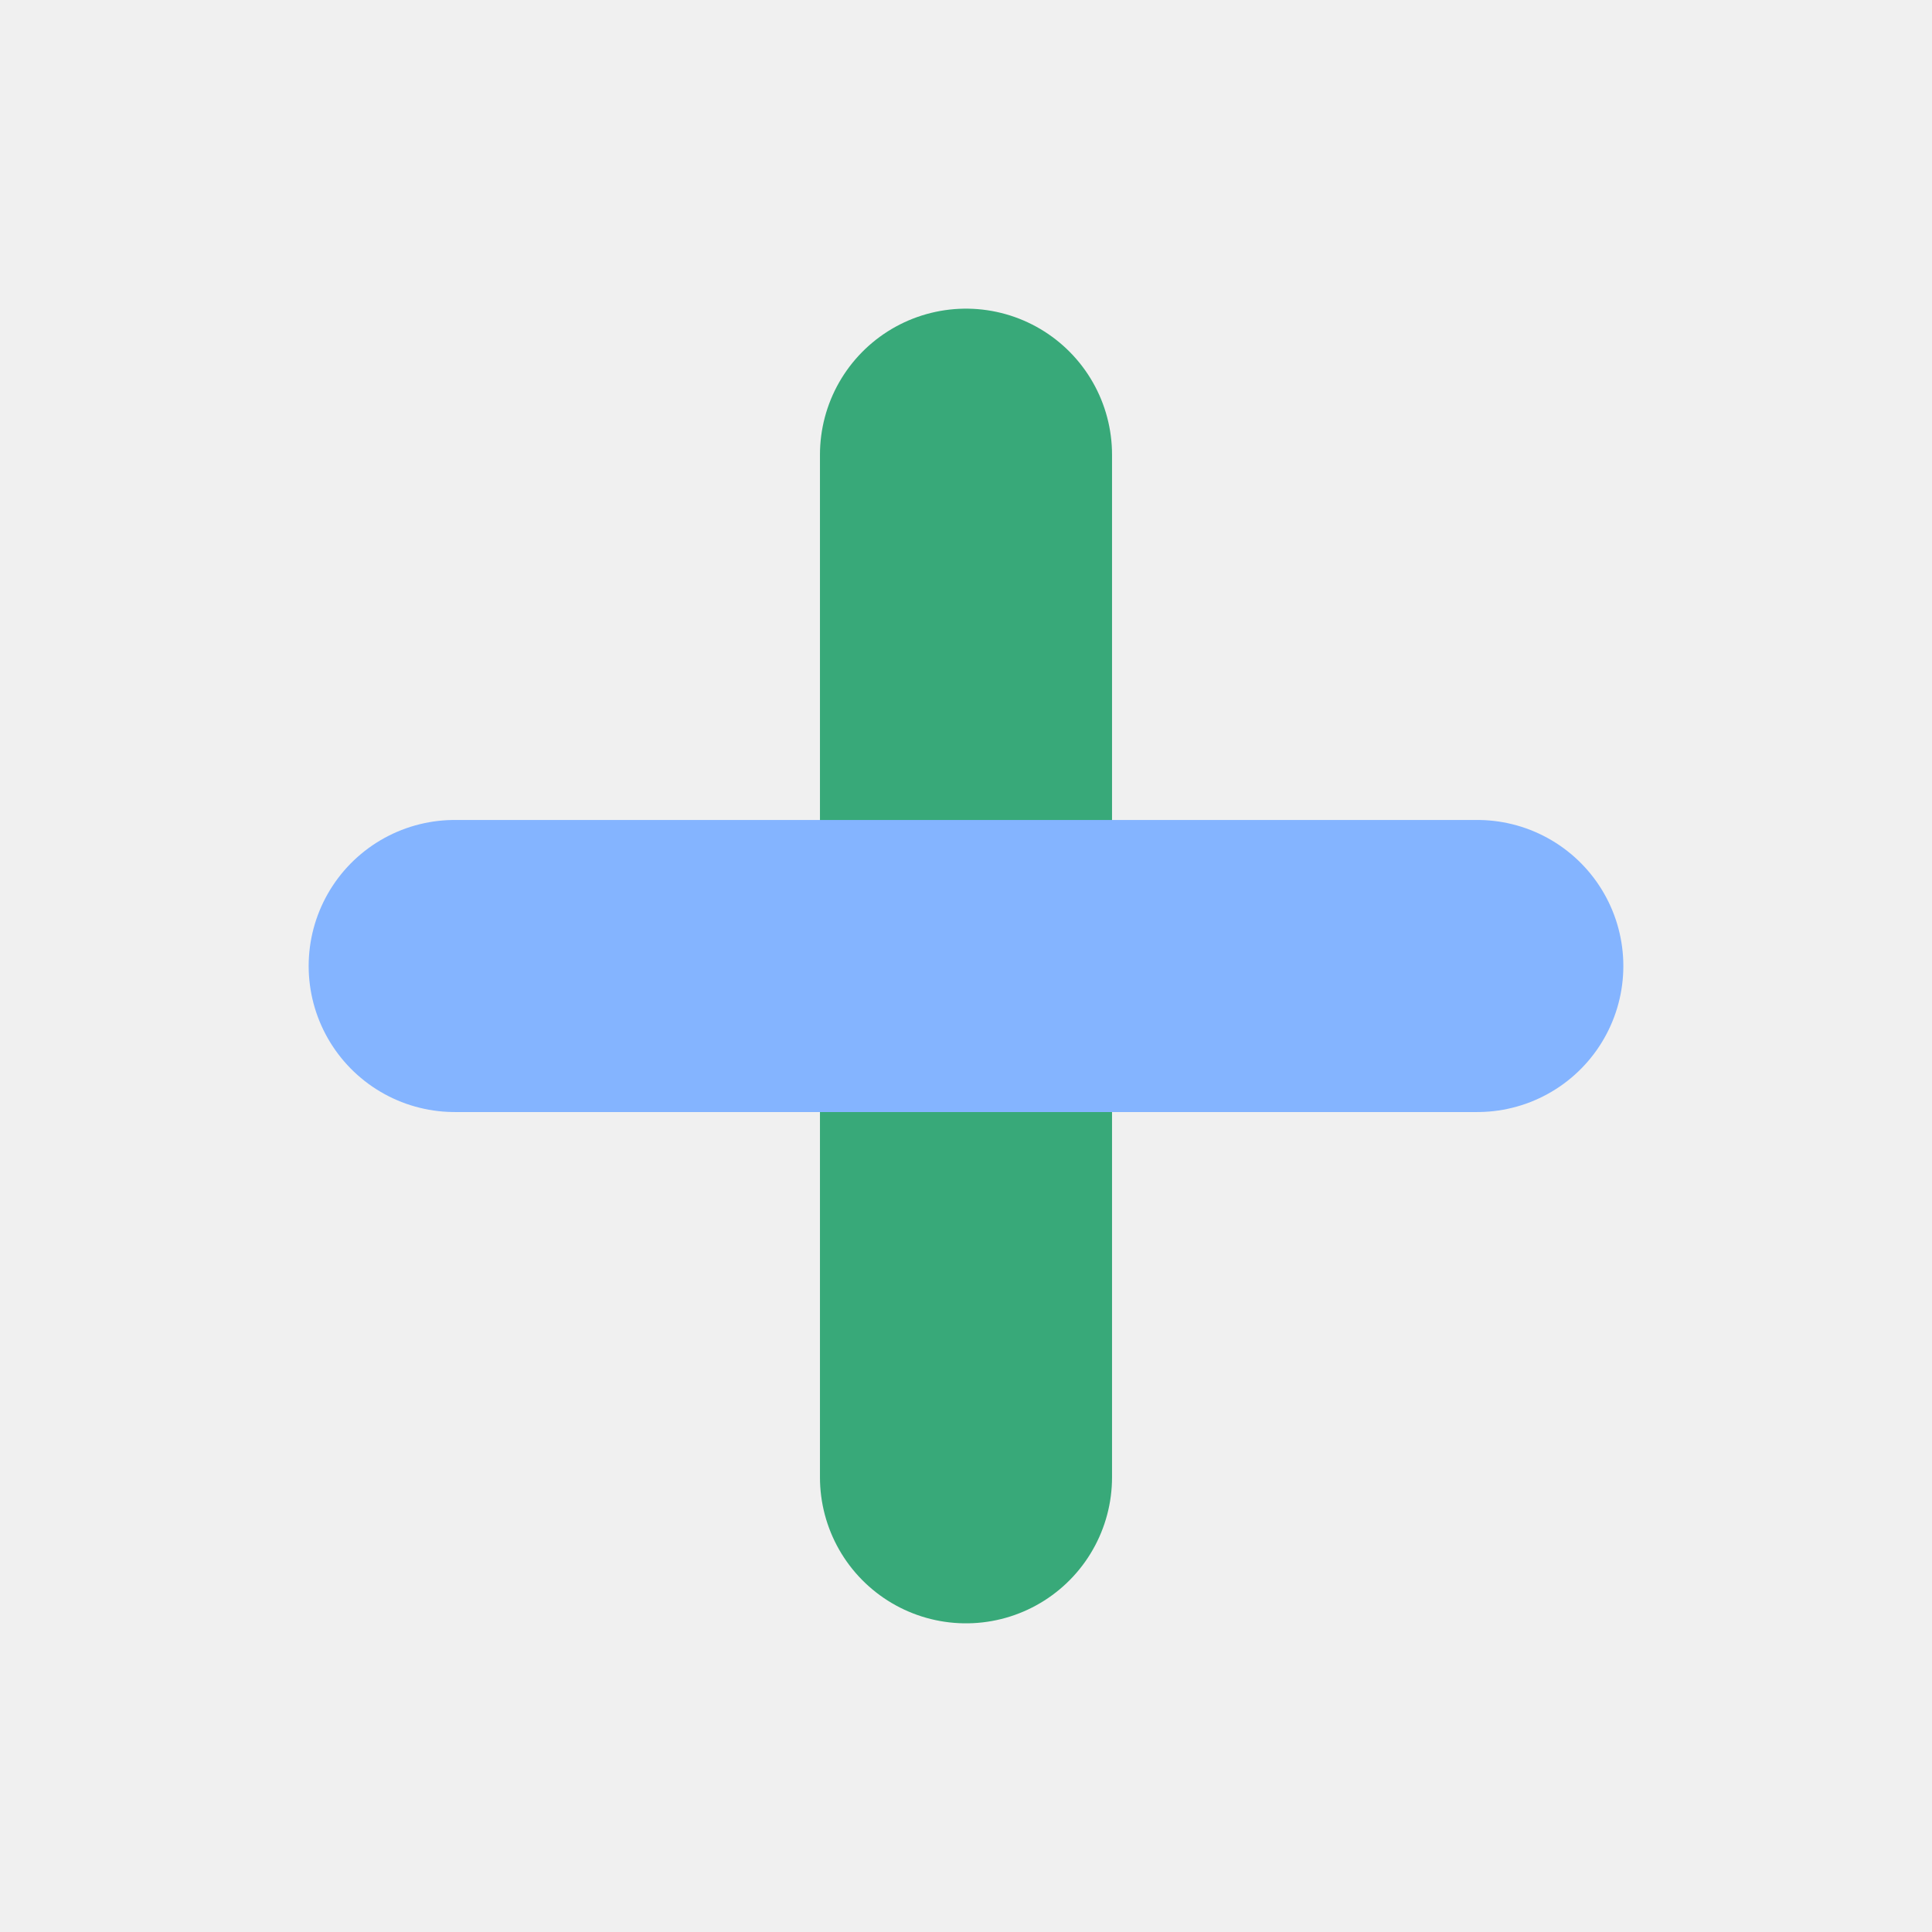
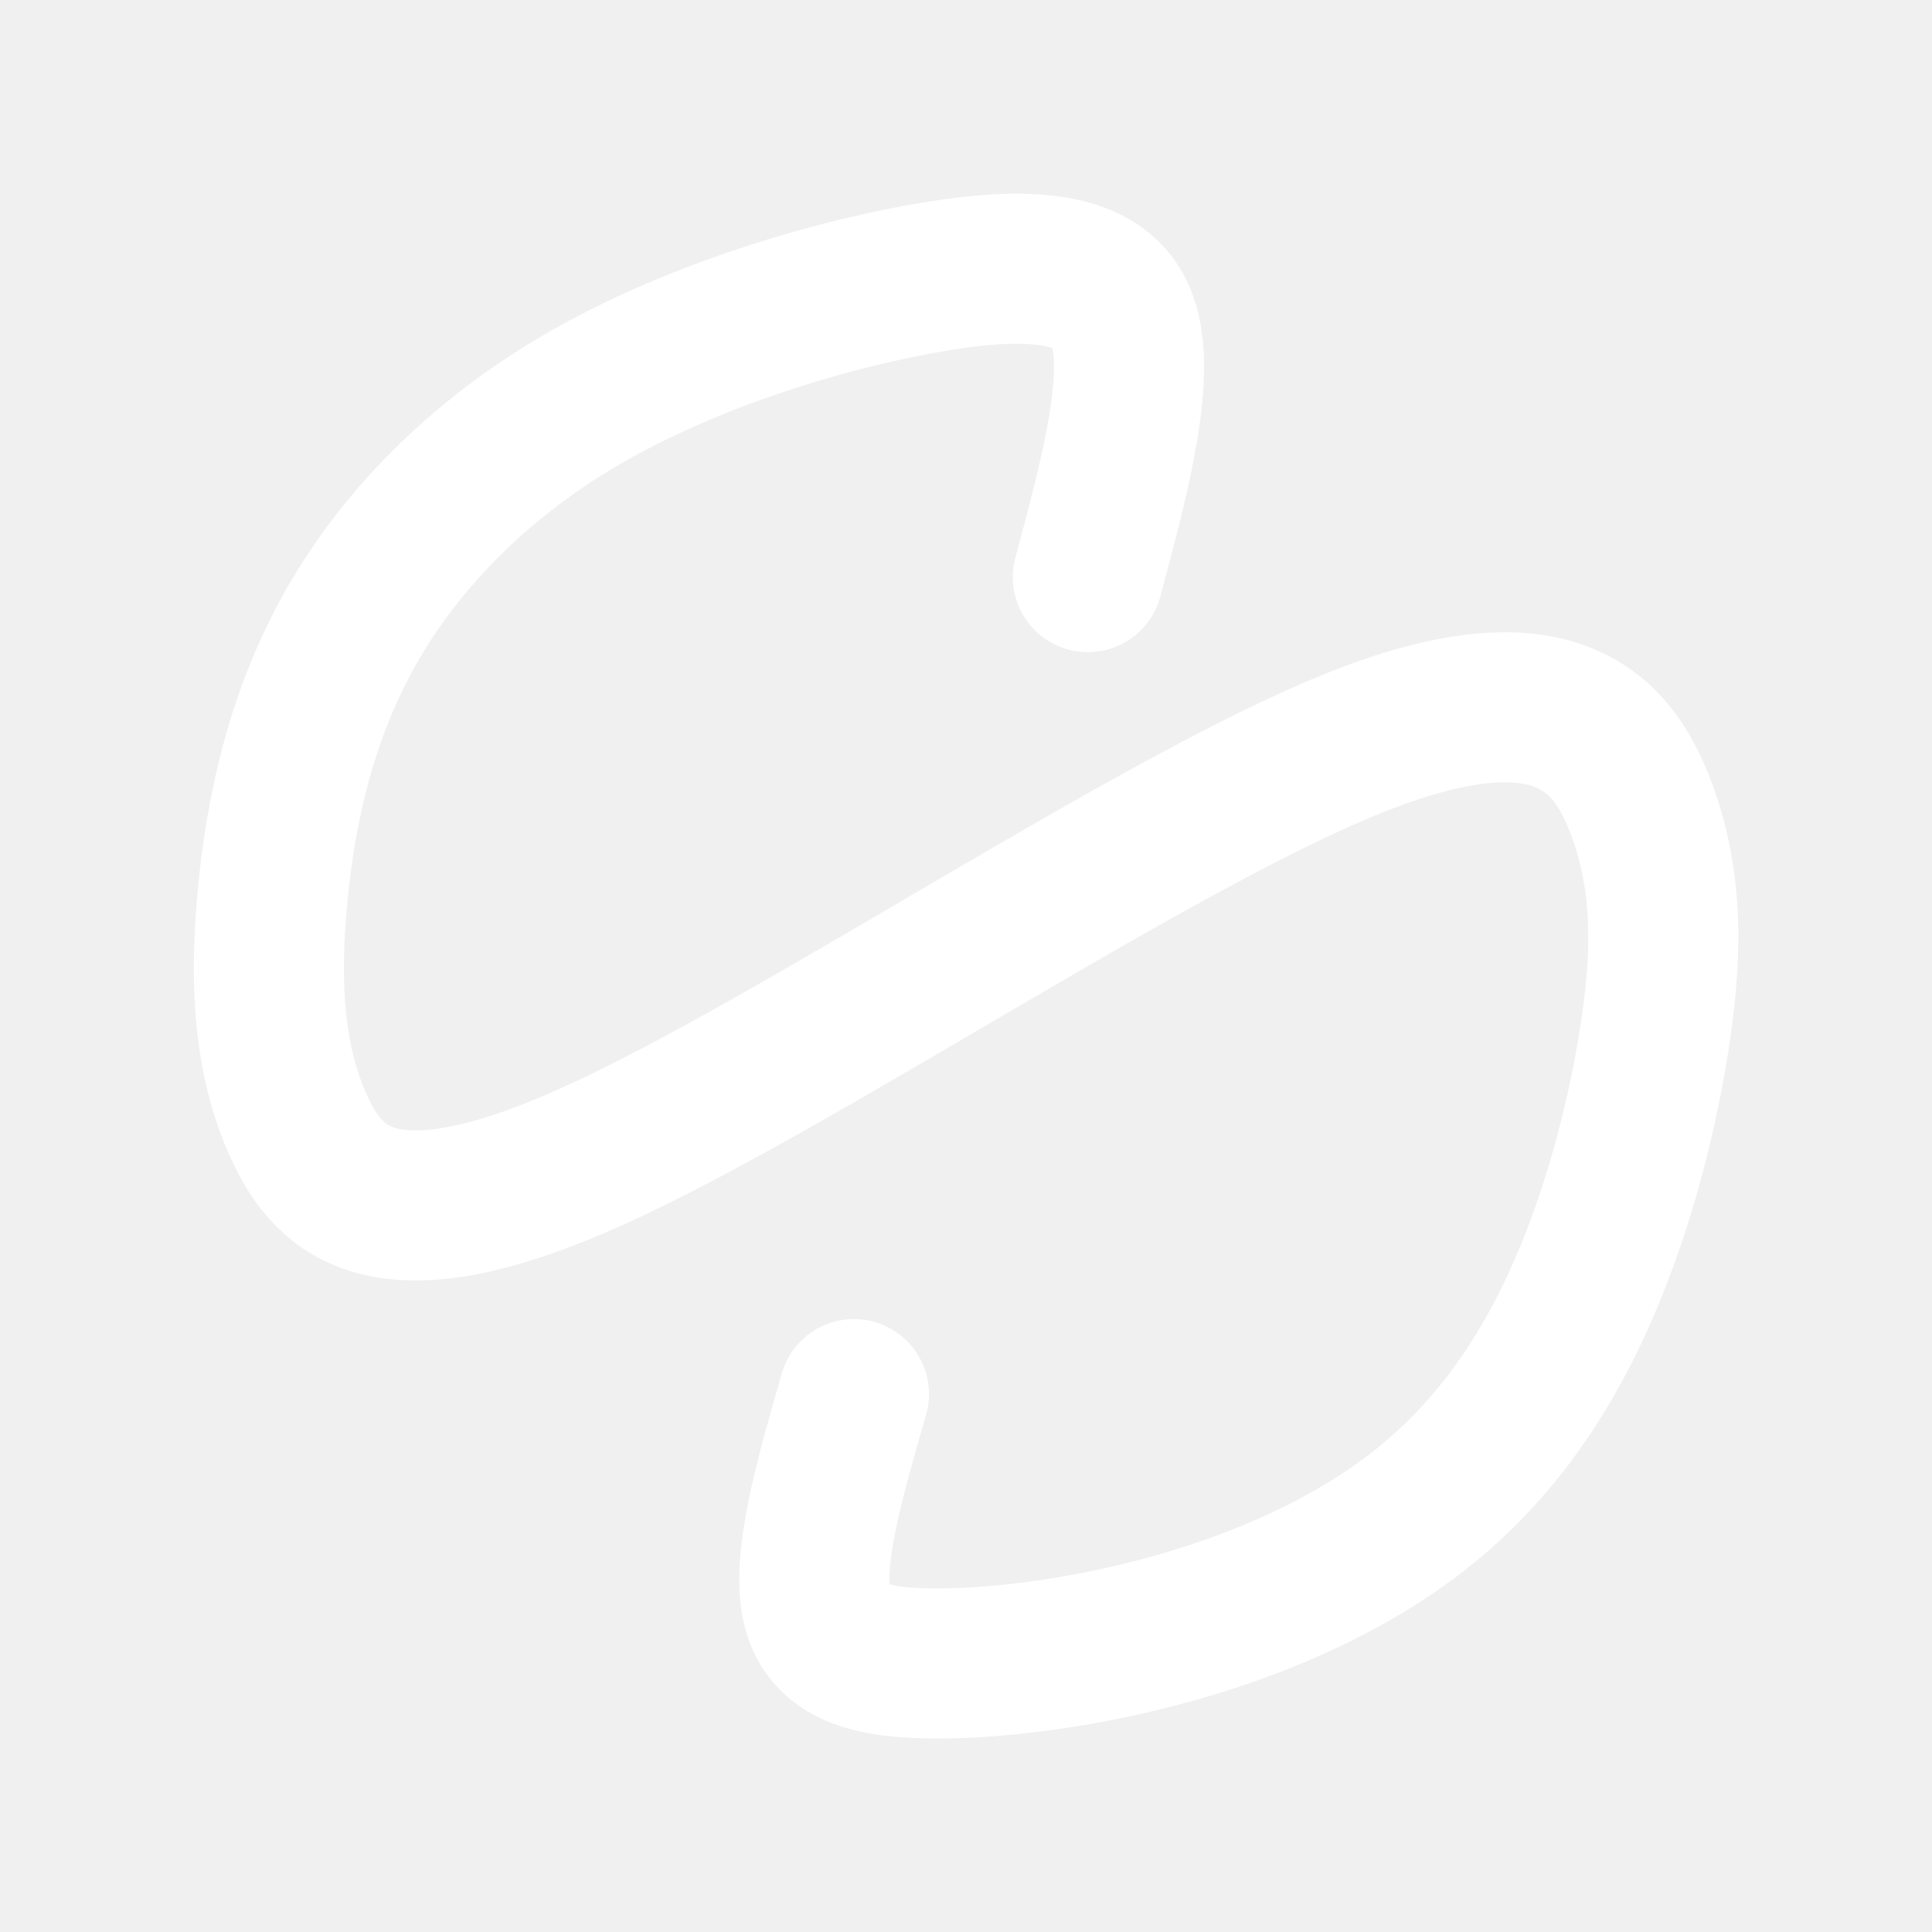
- <svg xmlns="http://www.w3.org/2000/svg" id="svg8" version="1.1" viewBox="0 0 135.467 135.467" height="512" width="512">
-   <defs id="defs2" />
-   <g transform="translate(0,-161.5333)" id="layer1">
-     <path id="path4493" d="m 67.733,193.415 c 10e-7,23.901 10e-7,47.802 2e-6,71.703" style="fill:none;stroke:#38a979;stroke-width:20.479;stroke-linecap:round;stroke-linejoin:miter;stroke-miterlimit:4;stroke-dasharray:none;stroke-opacity:1" />
-     <path id="path4493-6" d="m 103.585,229.267 c -23.901,0 -47.802,0 -71.703,0" style="fill:none;stroke:#84b4ff;stroke-width:20.479;stroke-linecap:round;stroke-linejoin:miter;stroke-miterlimit:4;stroke-dasharray:none;stroke-opacity:1" />
+ <svg xmlns="http://www.w3.org/2000/svg" width="512" height="512" viewBox="0 0 135.467 135.467" version="1.1" id="svg8">
+   <defs id="defs2">
+     <marker orient="auto" refY="0.0" refX="0.0" id="Arrow1Lstart" style="overflow:visible">
+       <path id="path857" d="M 0.0,0.0 L 5.0,-5.0 L -12.5,0.0 L 5.0,5.0 L 0.0,0.0 z " style="fill-rule:evenodd;stroke:none;stroke-width:1pt;stroke-opacity:1;fill:#6677bb;fill-opacity:1" transform="scale(0.8) translate(12.5,0)" />
+     </marker>
+   </defs>
+   <g id="layer1" transform="translate(0,-161.5333)">
+     <path style="fill:none;stroke:#ffffff;stroke-width:10.521;stroke-linecap:round;stroke-linejoin:round;stroke-miterlimit:4;stroke-dasharray:none;stroke-opacity:1" d="m 76.277,202.001 c 1.957,-7.303 3.913,-14.605 2.279,-18.327 -1.634,-3.722 -7.079,-3.869 -14.272,-2.526 -7.194,1.343 -16.246,4.174 -23.516,8.418 -7.27,4.243 -12.757,9.899 -16.213,16.04 -3.456,6.141 -4.881,12.768 -5.448,18.807 -0.567,6.039 -0.275,11.491 1.863,16.152 2.139,4.662 6.124,8.533 20.465,2.096 14.341,-6.437 39.037,-23.183 53.38,-28.976 14.344,-5.794 18.335,-0.636 20.273,4.556 1.938,5.192 1.823,10.418 0.874,16.355 -0.948,5.937 -2.73,12.585 -5.386,18.357 -2.656,5.772 -6.187,10.666 -11.032,14.472 -4.845,3.806 -10.874,6.467 -17.007,8.211 -6.133,1.744 -12.304,2.544 -16.916,2.535 -4.612,-0.009 -7.663,-0.827 -8.361,-4.11 -0.697,-3.283 0.959,-9.03 2.616,-14.777" id="path1157" />
  </g>
</svg>
